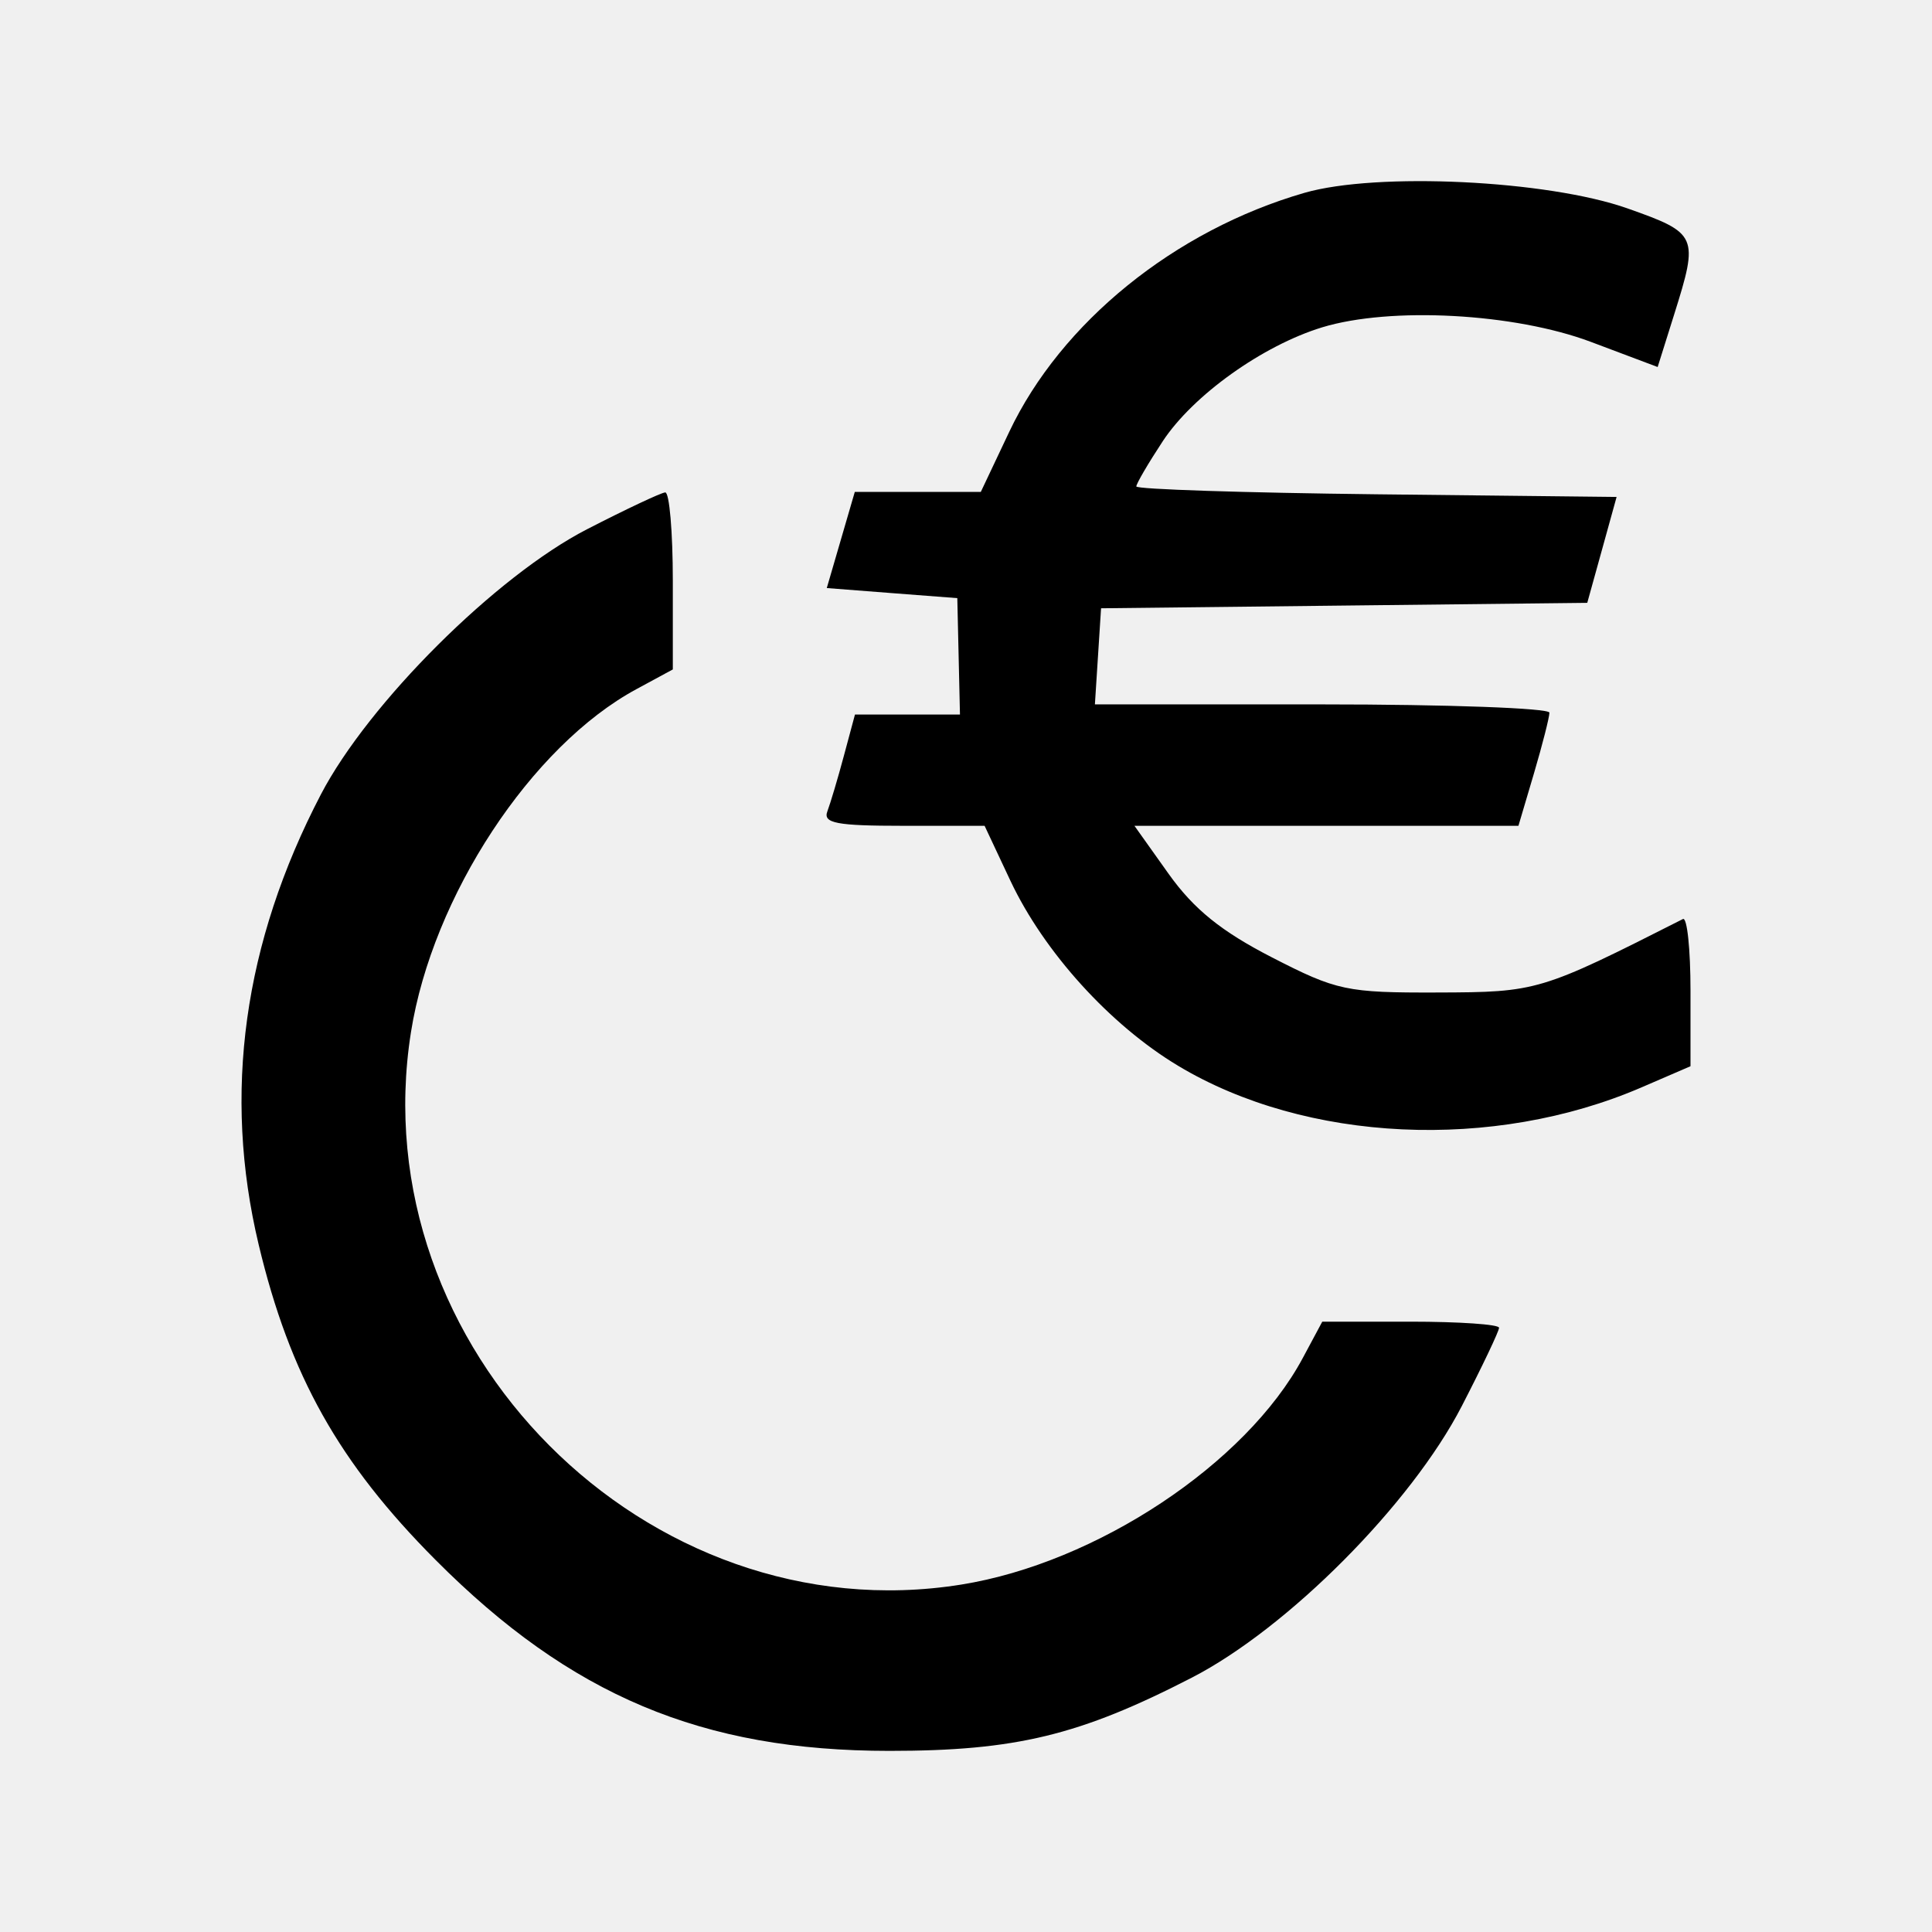
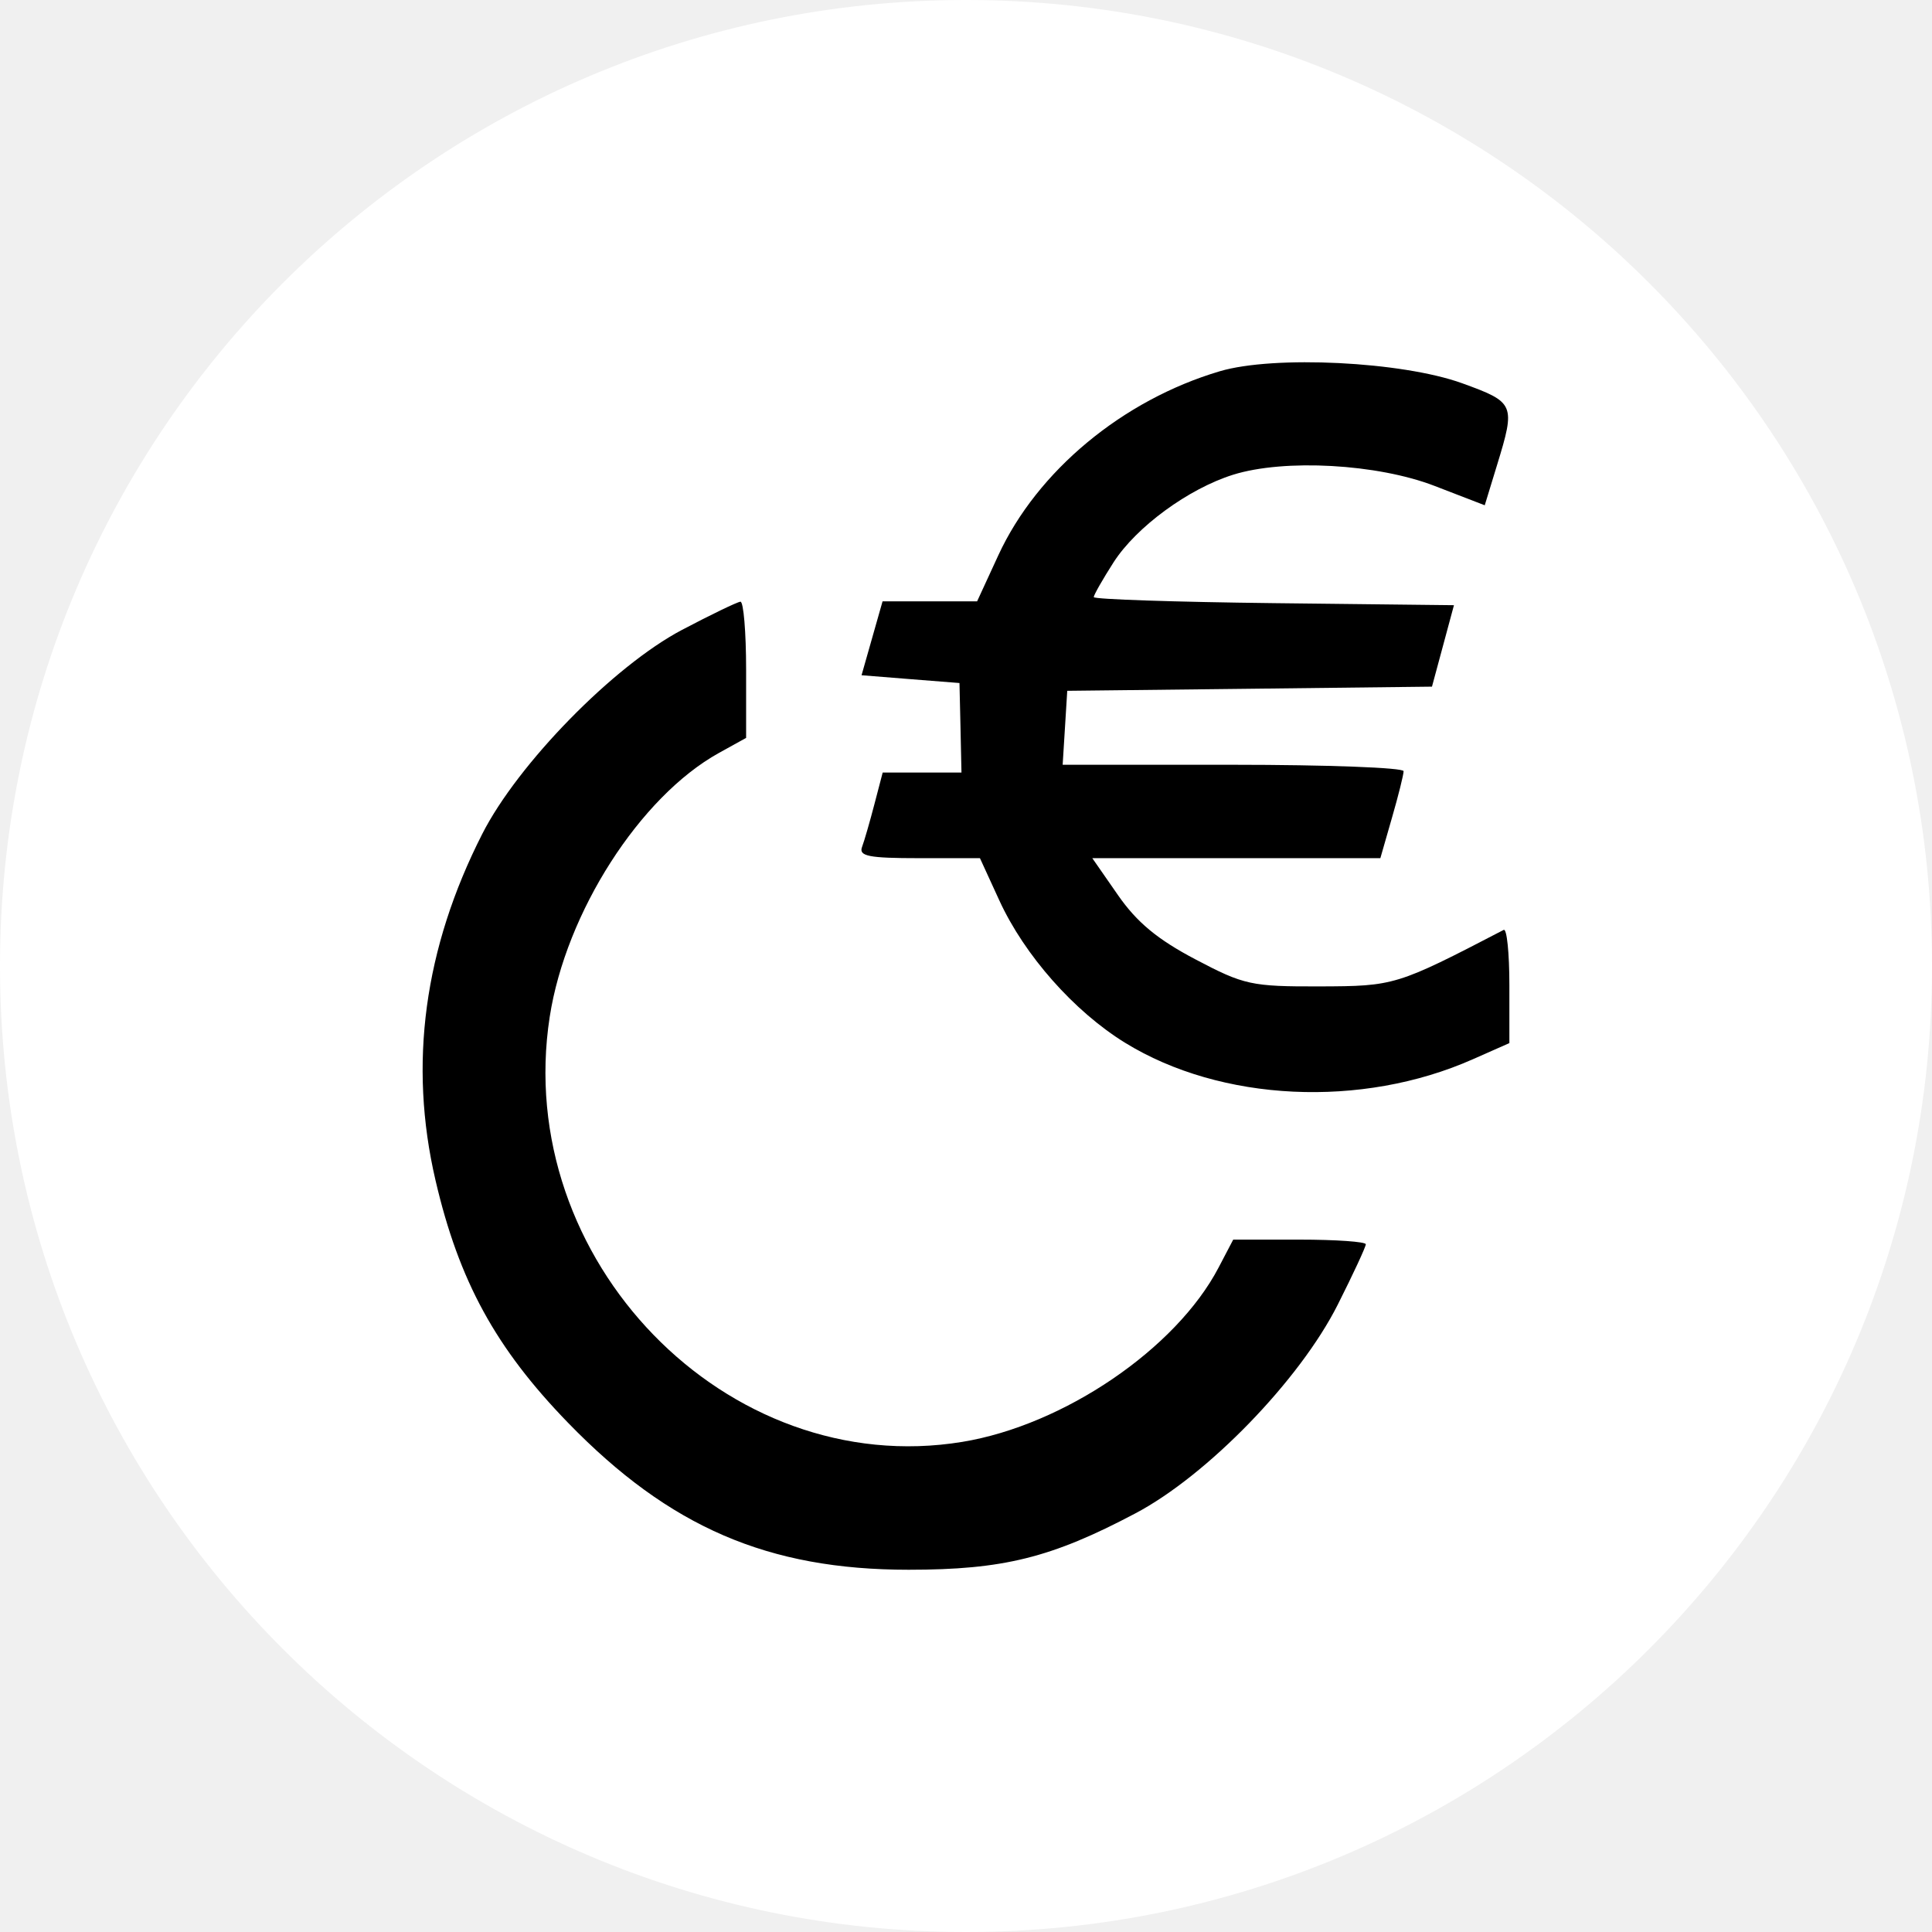
<svg xmlns="http://www.w3.org/2000/svg" width="32" height="32" viewBox="0 0 32 32" fill="none">
-   <path fill-rule="evenodd" clip-rule="evenodd" d="M21.606 3.194C19.459 3.814 17.573 5.341 16.715 7.155L16.245 8.148H15.202H14.158L13.926 8.944L13.694 9.74L14.775 9.824L15.856 9.907L15.878 10.871L15.9 11.835H15.03L14.161 11.835L13.978 12.516C13.878 12.89 13.754 13.305 13.704 13.438C13.628 13.635 13.856 13.678 14.96 13.678H16.308L16.737 14.591C17.293 15.769 18.385 16.975 19.512 17.652C21.631 18.925 24.736 19.07 27.192 18.009L28 17.66V16.409C28 15.722 27.944 15.188 27.875 15.222C25.508 16.421 25.464 16.434 23.811 16.439C22.304 16.444 22.141 16.409 21.067 15.857C20.228 15.426 19.774 15.059 19.357 14.475L18.79 13.678H21.97H25.15L25.407 12.81C25.548 12.332 25.663 11.88 25.663 11.804C25.663 11.729 23.97 11.667 21.899 11.667H18.135L18.186 10.871L18.237 10.075L22.263 10.03L26.29 9.985L26.533 9.109L26.776 8.231L22.798 8.187C20.611 8.162 18.821 8.104 18.821 8.057C18.821 8.011 19.018 7.674 19.259 7.308C19.761 6.546 20.912 5.724 21.898 5.422C23.033 5.076 25.085 5.187 26.351 5.663L27.456 6.079L27.728 5.213C28.139 3.906 28.12 3.863 26.957 3.452C25.632 2.984 22.804 2.848 21.606 3.194ZM9.725 8.765C8.218 9.539 6.104 11.646 5.315 13.158C4.032 15.619 3.687 18.111 4.284 20.613C4.801 22.782 5.613 24.23 7.214 25.837C9.451 28.084 11.629 29 14.732 29C16.823 29 17.884 28.743 19.739 27.788C21.331 26.968 23.374 24.913 24.211 23.291C24.551 22.632 24.829 22.048 24.829 21.992C24.829 21.936 24.17 21.891 23.365 21.891H21.901L21.577 22.495C20.639 24.244 18.159 25.888 15.919 26.246C10.713 27.078 5.978 22.324 6.807 17.095C7.163 14.846 8.8 12.355 10.542 11.414L11.144 11.088V9.618C11.144 8.809 11.087 8.151 11.018 8.156C10.95 8.16 10.368 8.434 9.725 8.765Z" fill="black" />
+   <g clip-path="url(#clip0_2381_5)">
+     <circle cx="16" cy="16" r="16" fill="white" />
+     <path fill-rule="evenodd" clip-rule="evenodd" d="M20.204 6.149C18.594 6.626 17.18 7.801 16.536 9.196L16.184 9.96H15.401H14.618L14.444 10.572L14.27 11.184L15.081 11.249L15.892 11.313L15.909 12.055L15.925 12.796H15.273L14.62 12.796L14.483 13.32C14.408 13.608 14.316 13.927 14.278 14.029C14.221 14.181 14.392 14.214 15.22 14.214H16.231L16.553 14.916C16.969 15.822 17.789 16.75 18.634 17.271C20.223 18.25 22.552 18.361 24.394 17.545L25 17.277V16.315C25 15.786 24.958 15.375 24.906 15.402C23.131 16.324 23.098 16.334 21.858 16.338C20.728 16.341 20.606 16.315 19.8 15.89C19.171 15.559 18.831 15.277 18.518 14.827L18.092 14.214H20.477H22.863L23.055 13.546C23.161 13.179 23.248 12.831 23.248 12.773C23.248 12.715 21.977 12.667 20.424 12.667H17.601L17.639 12.055L17.677 11.442L20.698 11.408L23.718 11.373L23.9 10.699L24.082 10.024L21.099 9.99C19.458 9.971 18.116 9.926 18.116 9.89C18.116 9.855 18.264 9.595 18.444 9.314C18.821 8.727 19.684 8.095 20.424 7.863C21.275 7.597 22.814 7.682 23.763 8.049L24.592 8.369L24.796 7.702C25.104 6.697 25.09 6.664 24.218 6.348C23.224 5.988 21.103 5.883 20.204 6.149ZM11.294 10.434C10.164 11.03 8.578 12.65 7.987 13.814C7.024 15.707 6.765 17.624 7.213 19.548C7.601 21.217 8.21 22.331 9.41 23.567C11.088 25.295 12.721 26 15.049 26C16.617 26 17.413 25.802 18.804 25.067C19.998 24.437 21.53 22.857 22.158 21.608C22.413 21.102 22.622 20.652 22.622 20.609C22.622 20.567 22.128 20.532 21.524 20.532H20.426L20.183 20.996C19.479 22.341 17.619 23.606 15.939 23.882C12.035 24.522 8.484 20.864 9.105 16.842C9.373 15.112 10.6 13.197 11.906 12.472L12.358 12.222V11.091C12.358 10.469 12.315 9.963 12.264 9.966C12.212 9.97 11.776 10.18 11.294 10.434Z" fill="black" />
+   </g>
+   <defs>
+     <clipPath id="clip0_2381_5">
+       <rect width="32" height="32" fill="white" />
+     </clipPath>
+   </defs>
</svg>
